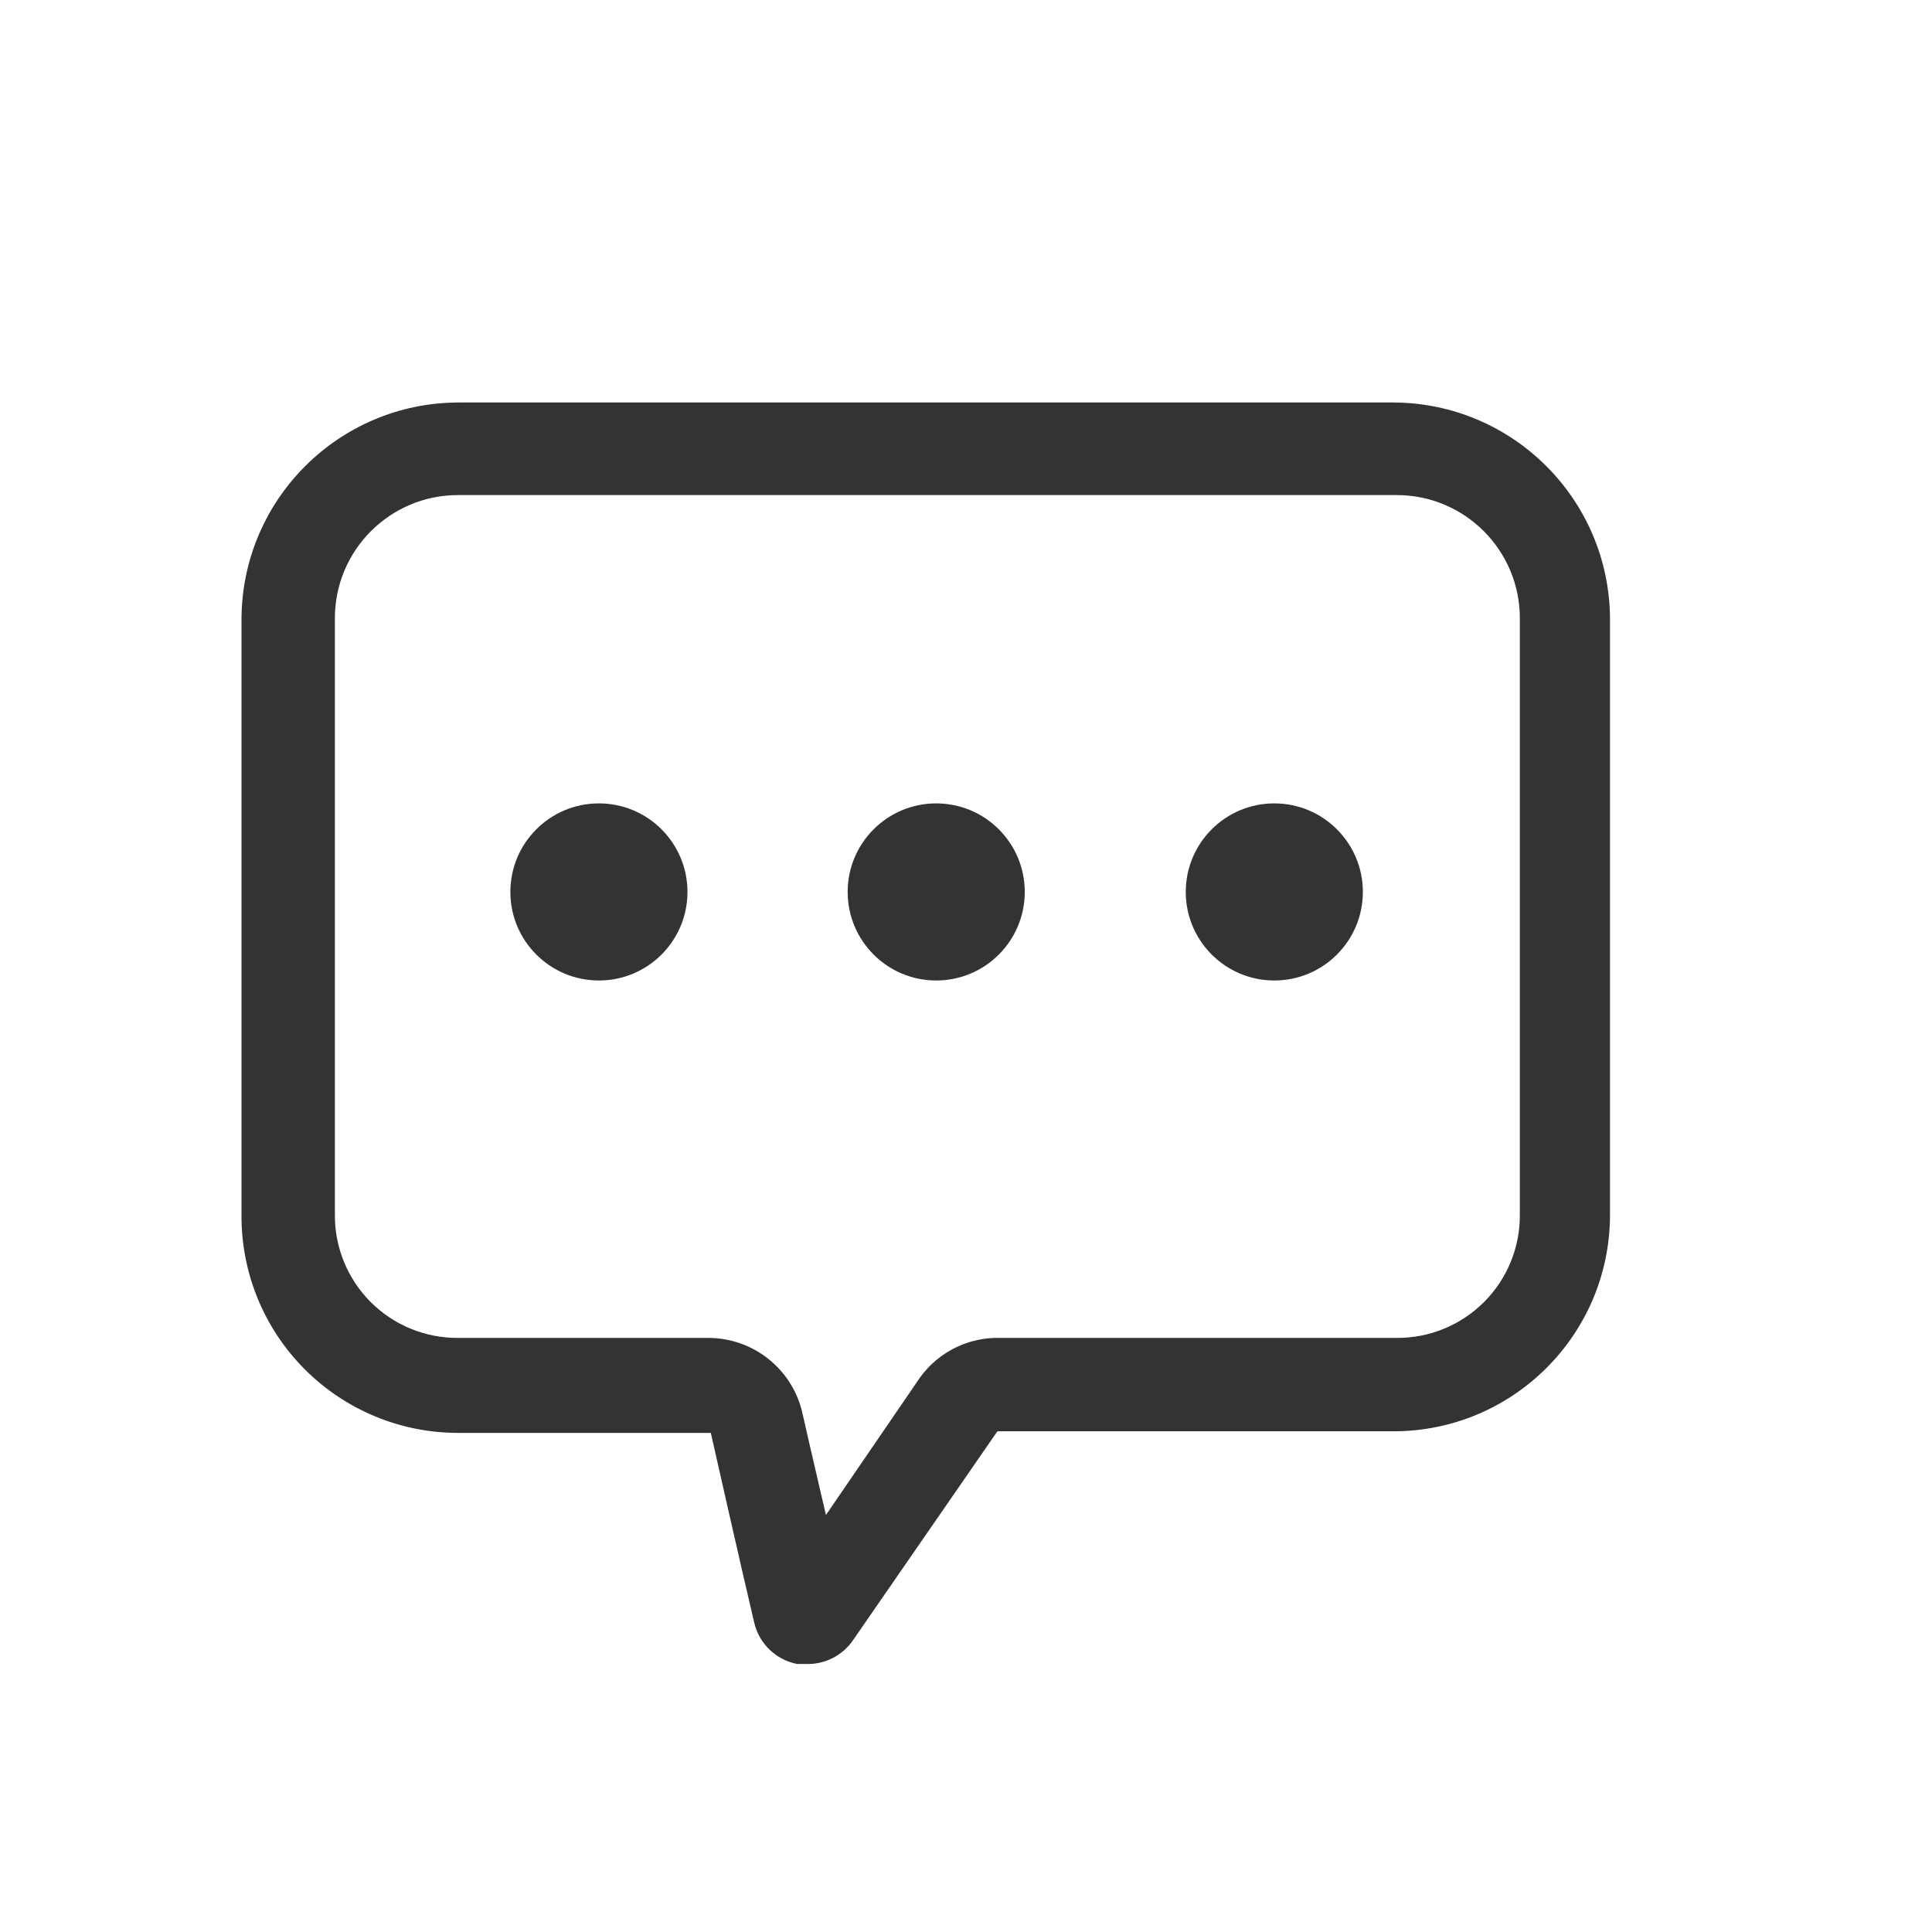
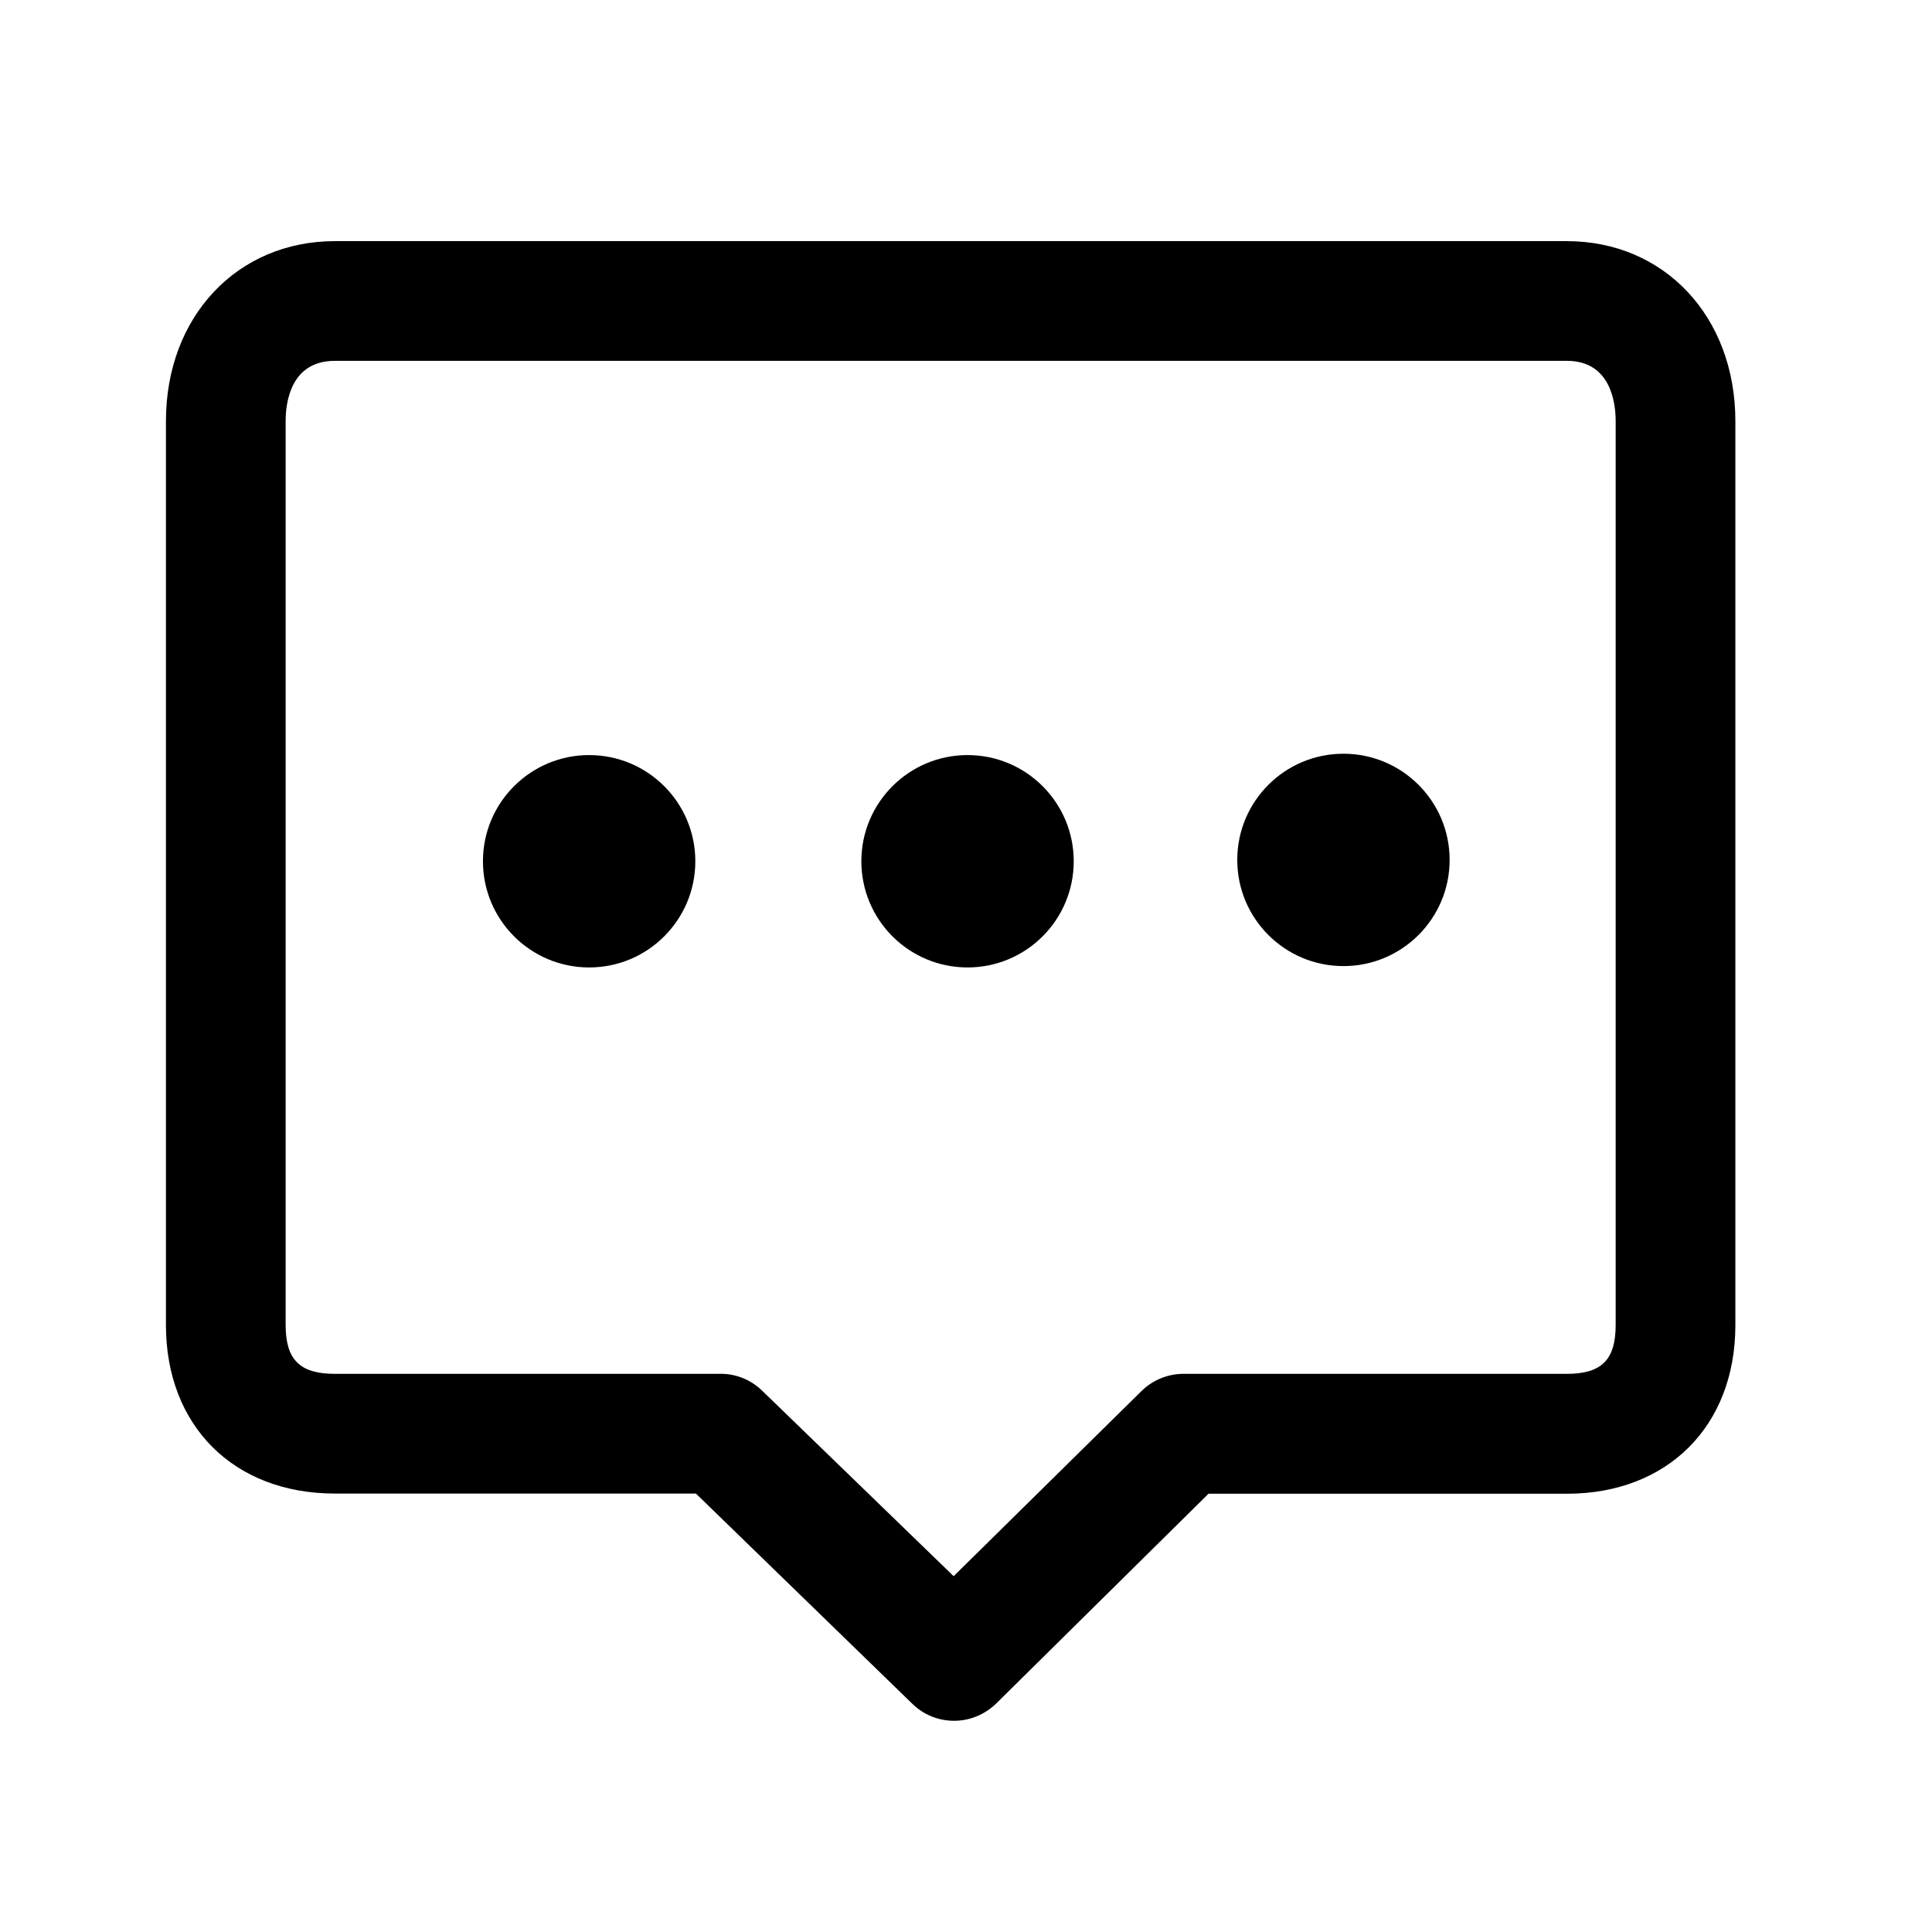
- <svg xmlns="http://www.w3.org/2000/svg" t="1659538142006" class="icon" viewBox="0 0 1024 1024" version="1.1" p-id="1446" width="200" height="200">
-   <defs>
-     <style type="text/css">@font-face { font-family: feedback-iconfont; src: url("//at.alicdn.com/t/font_1031158_u69w8yhxdu.woff2?t=1630033759944") format("woff2"), url("//at.alicdn.com/t/font_1031158_u69w8yhxdu.woff?t=1630033759944") format("woff"), url("//at.alicdn.com/t/font_1031158_u69w8yhxdu.ttf?t=1630033759944") format("truetype"); }
- </style>
-   </defs>
-   <path d="M426.667 881.92h-4.267a29.013 29.013 0 0 1-22.613-21.76c-6.4-26.88-23.04-100.693-23.04-100.693H242.773A114.773 114.773 0 0 1 128 643.84V327.68A115.2 115.2 0 0 1 242.773 213.333h495.787A115.2 115.2 0 0 1 853.333 327.68v316.16a114.773 114.773 0 0 1-114.773 114.773h-209.92l-76.373 110.507a29.013 29.013 0 0 1-25.6 12.8zM242.773 262.4a65.28 65.28 0 0 0-65.28 65.28v316.16a64.853 64.853 0 0 0 65.28 65.28h133.12a51.2 51.2 0 0 1 49.067 38.4s6.4 28.16 12.8 55.467l49.92-72.96a50.773 50.773 0 0 1 42.667-20.907h209.92a64.853 64.853 0 0 0 65.28-65.28V327.68a65.28 65.28 0 0 0-65.28-65.28z" fill="#333333" p-id="1447" />
-   <path d="M317.44 472.747m-46.933 0a46.933 46.933 0 1 0 93.867 0 46.933 46.933 0 1 0-93.867 0Z" fill="#333333" p-id="1448" />
-   <path d="M496.213 472.747m-46.933 0a46.933 46.933 0 1 0 93.867 0 46.933 46.933 0 1 0-93.867 0Z" fill="#333333" p-id="1449" />
-   <path d="M675.413 472.747m-46.933 0a46.933 46.933 0 1 0 93.867 0 46.933 46.933 0 1 0-93.867 0Z" fill="#333333" p-id="1450" />
+ <svg xmlns="http://www.w3.org/2000/svg" t="1702274860402" class="icon" viewBox="0 0 1024 1024" version="1.1" p-id="7784" width="200" height="200">
+   <path d="M830.446 127.808 177.489 127.808c-51.88 0-89.537 40.113-89.537 95.37L87.951 702.28c0 53.415 35.917 89.333 89.537 89.333l191.354 0L483.348 902.843c6.14 6.14 14.224 9.21 22.308 9.21 8.186 0 16.27-3.172 22.512-9.312l112.357-111.026 189.921 0c53.415 0 89.333-35.917 89.333-89.333L919.779 223.178C919.779 167.921 882.224 127.808 830.446 127.808zM856.335 702.28c0 18.419-7.47 25.889-25.889 25.889L629.268 728.169c-0.409 0-0.819 0-1.228 0-8.391-0.205-16.884 2.968-23.229 9.312l-99.361 97.928-101.305-98.133c-6.447-6.344-14.838-9.414-23.229-9.107-0.409 0-0.819 0-1.228 0L177.489 728.169c-18.521 0-26.094-7.47-26.094-25.889L151.395 223.178c0-9.619 2.558-31.926 26.094-31.926l652.957 0c23.331 0 25.889 22.308 25.889 31.926L856.335 702.28z" p-id="7785" />
+   <path d="M312.255 456.487m-56.281 0a55 55 0 1 0 112.561 0 55 55 0 1 0-112.561 0Z" p-id="7786" />
+   <path d="M512.819 456.487m-56.281 0a55 55 0 1 0 112.561 0 55 55 0 1 0-112.561 0Z" p-id="7787" />
+   <path d="M712.052 455.771m-56.281 0a55 55 0 1 0 112.561 0 55 55 0 1 0-112.561 0Z" p-id="7788" />
</svg>
